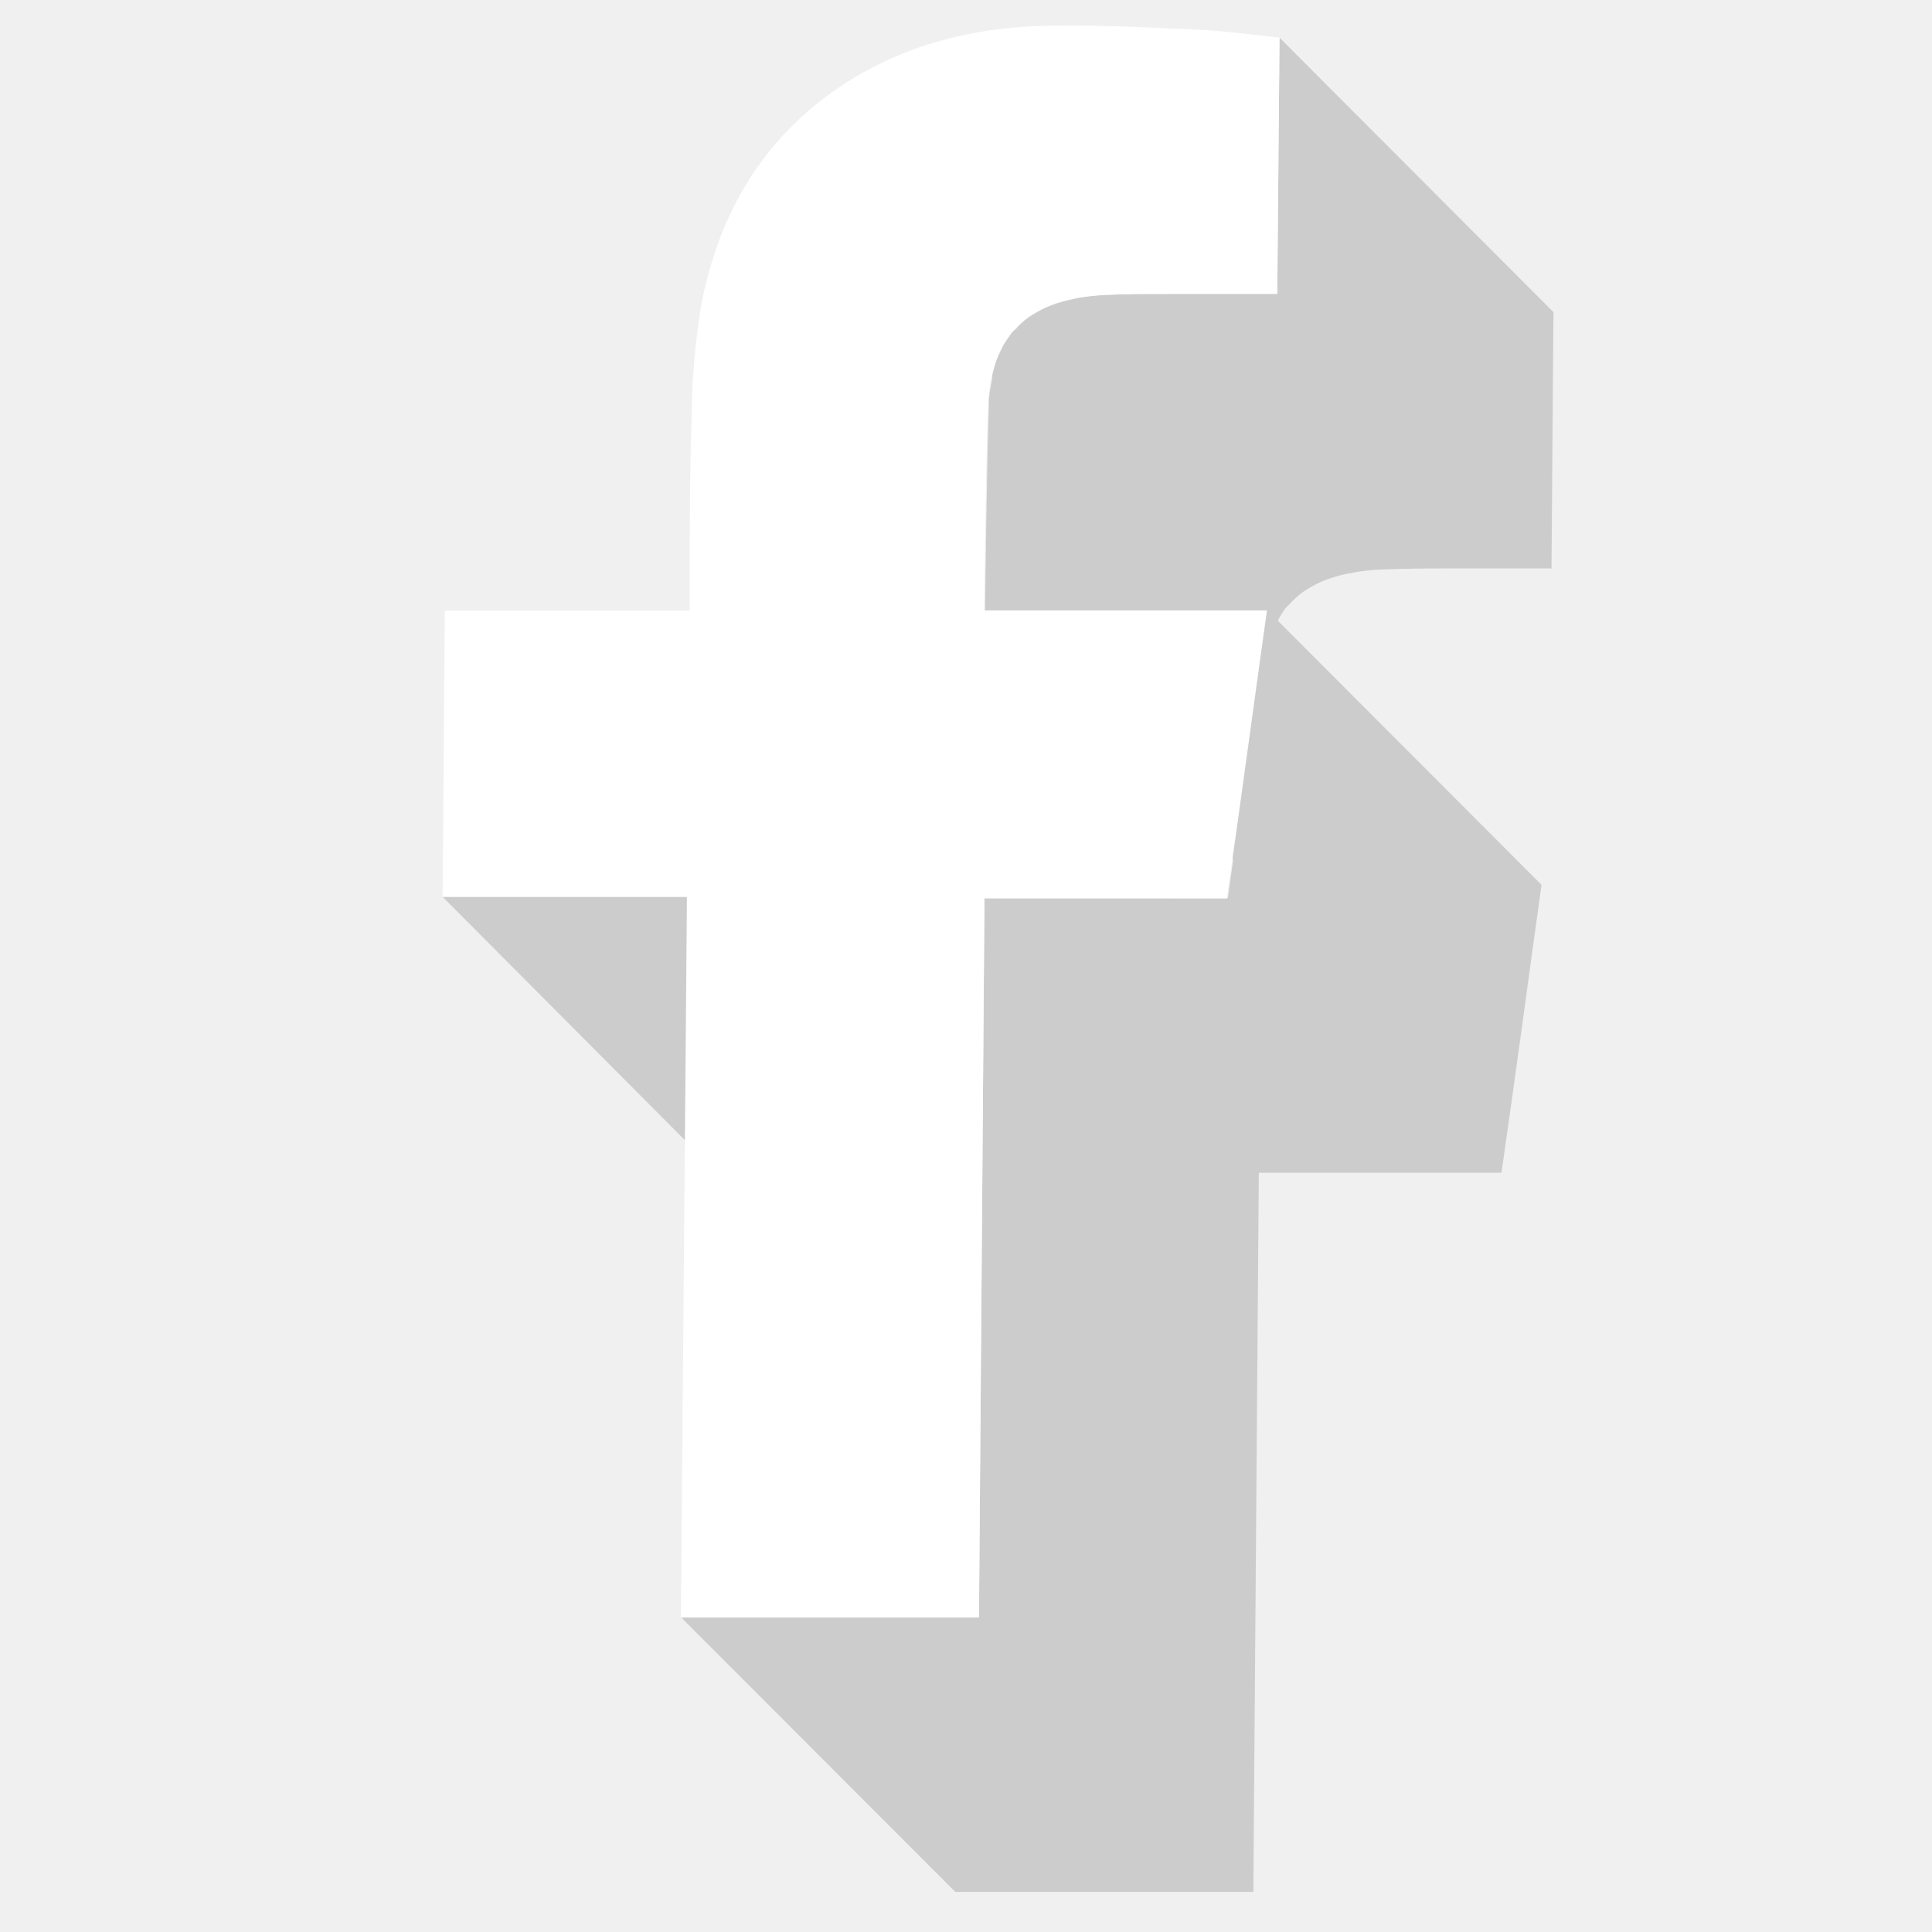
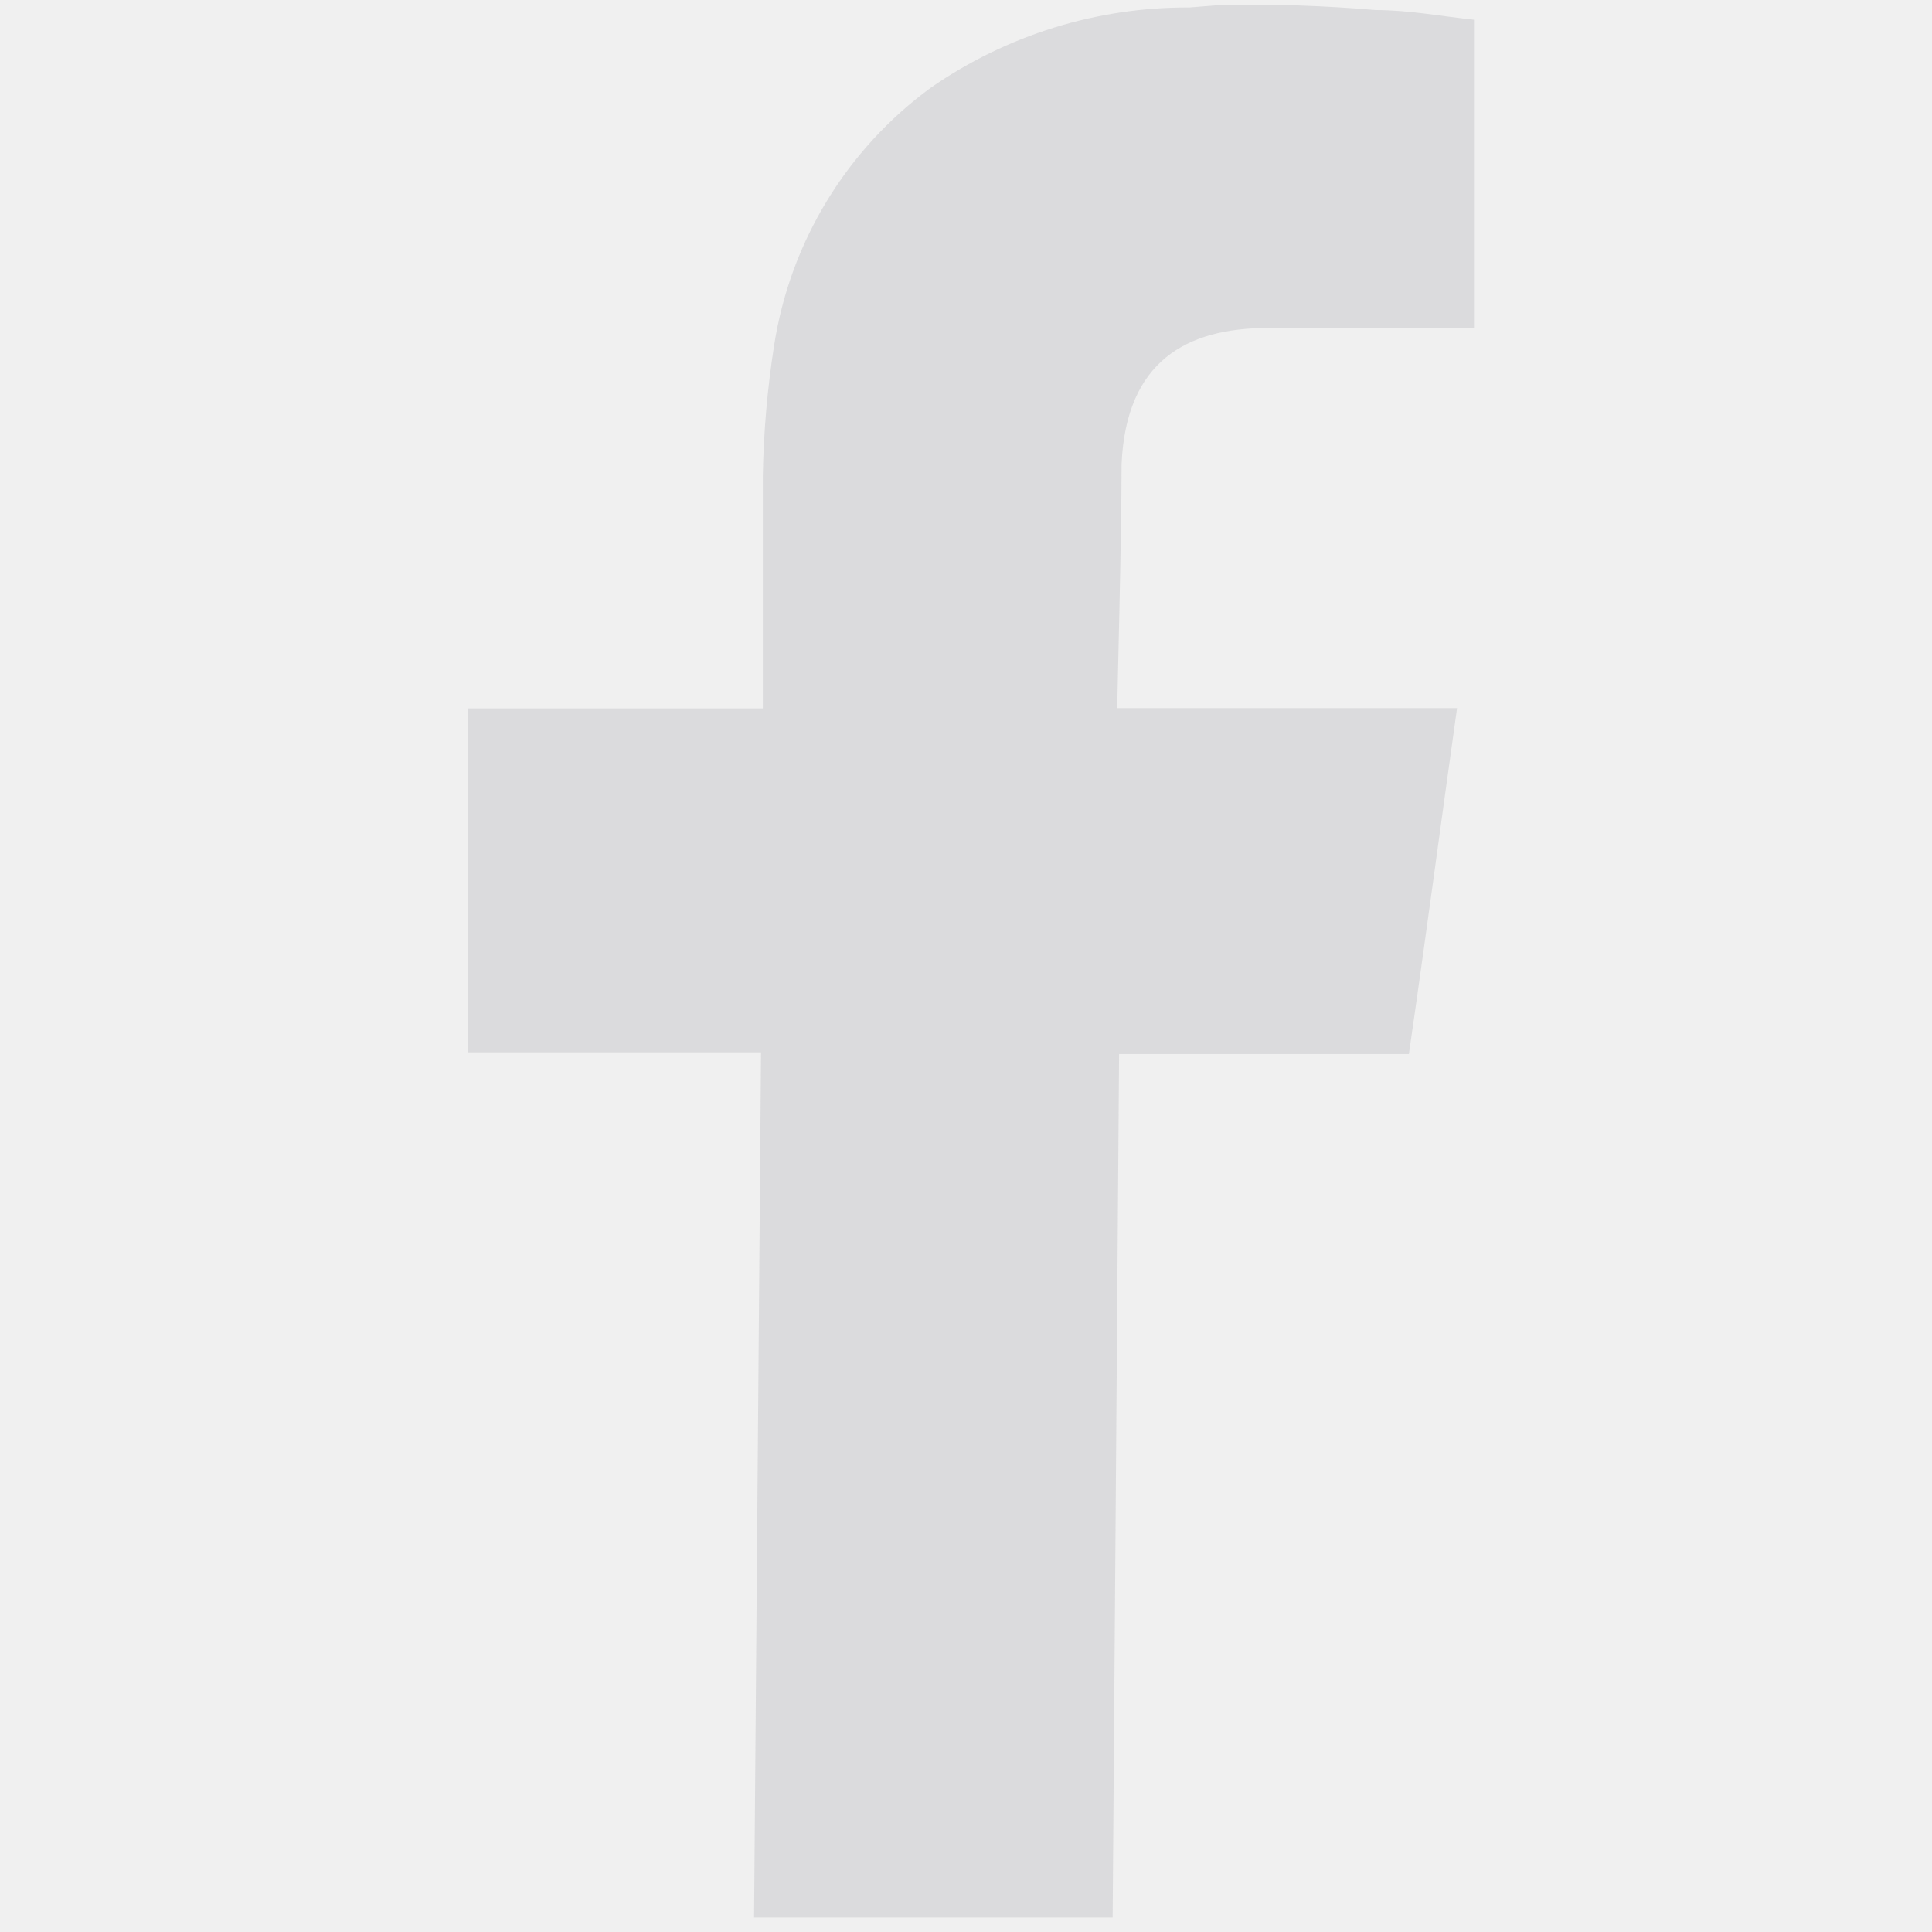
- <svg xmlns="http://www.w3.org/2000/svg" viewBox="0 0 180 180">
+ <svg xmlns="http://www.w3.org/2000/svg" id="Layer_1" data-name="Layer 1" viewBox="0 0 300 300">
  <defs>
-     <style>.cls-1{isolation:isolate;}.cls-2{fill:#ccc;mix-blend-mode:multiply;}.cls-3{fill:#fff;}</style>
+     <style>.cls-1{fill:#dbdbdd;isolation:isolate;}</style>
  </defs>
-   <g class="cls-1">
-     <g id="Layer_1" data-name="Layer 1">
-       <polygon class="cls-2" points="89.47 109.18 63.95 83.56 41.24 83.56 66.75 109.18 89.47 109.18" />
-       <path class="cls-2" d="M91.72,83.67l-.51,67H63.44L89,176.26h27.77l.51-67h22.61c1.28-8.85,2.45-17.65,3.73-26.82L119.05,57.83a6.6,6.6,0,0,1,.45-.78,3.78,3.78,0,0,1,.22-.33,5.32,5.32,0,0,1,.47-.48,7.13,7.13,0,0,1,1.15-1.05c.21-.15.43-.28.66-.42a10.37,10.37,0,0,1,1.29-.65c.25-.1.5-.2.77-.28a12.89,12.89,0,0,1,1.57-.41c.25,0,.48-.11.74-.14a20,20,0,0,1,2.52-.24c2-.07,3.93-.09,5.9-.09,2.62,0,5.24,0,7.86,0h1.9l.18-23.88L119.21,3.51,119,27.38h-1.9l-7.86,0c-2,0-3.93,0-5.89.08a22.39,22.39,0,0,0-2.53.24c-.25,0-.49.1-.73.15a14.58,14.58,0,0,0-1.58.4c-.27.09-.52.19-.77.29a8.65,8.65,0,0,0-1.29.65,7.31,7.31,0,0,0-.66.41,7.69,7.69,0,0,0-1.15,1.06c-.12.12-.26.2-.37.33l-.09.14a3.39,3.39,0,0,0-.23.34,5.89,5.89,0,0,0-.48.71c-.11.19-.19.41-.29.61l-.18.38c0,.1-.09.18-.12.28A11,11,0,0,0,92.44,35s0,.09,0,.13c0,.21-.06.46-.1.68-.08.47-.17.92-.21,1.44,0,.23,0,.46,0,.69-.2,5.69-.35,18.26-.35,18.92l23.12,23.21c-.17,1.21-.33,2.41-.51,3.62Z" />
-       <path class="cls-3" d="M99.72,2.38c4,0,8,.21,11.91.39,2.58.11,5.16.48,7.58.74L119,27.38h-1.9l-7.86,0c-2,0-3.93,0-5.89.08-6.33.22-11,2.59-11.31,10.49-.2,5.69-.35,18.26-.35,18.92.33,0,6.58,0,12.87,0,3.15,0,6.22,0,8.36,0h5.12c-1.29,9.17-2.46,18-3.74,26.83H91.72l-.51,67H63.44L64,83.56H41.24l.2-26.67H64.26v-2c0-5.37,0-10.75.18-16.12a66.53,66.53,0,0,1,.87-10.23c1.54-8.17,5.33-15,12.17-19.92,6-4.27,12.8-6.06,20-6.22Z" />
-     </g>
-   </g>
+   <path class="cls-1" d="M189.84.75a233.56,233.56,0,0,1,23.8.81c5.17,0,10.34,1,15.24,1.5V50.93h-32c-12.65,0-22,5.17-22.72,21.08,0,11.43-.68,36.58-.68,37.95h52.77c-2.58,18.36-4.89,35.9-7.48,53.71h-45l-1,134.1H117.09l1.08-134.36H72.61V110h45.84v-36a146.77,146.77,0,0,1,1.76-20.4,61.22,61.22,0,0,1,24.35-40A69.83,69.83,0,0,1,184.68,1.16Z" />
</svg>
